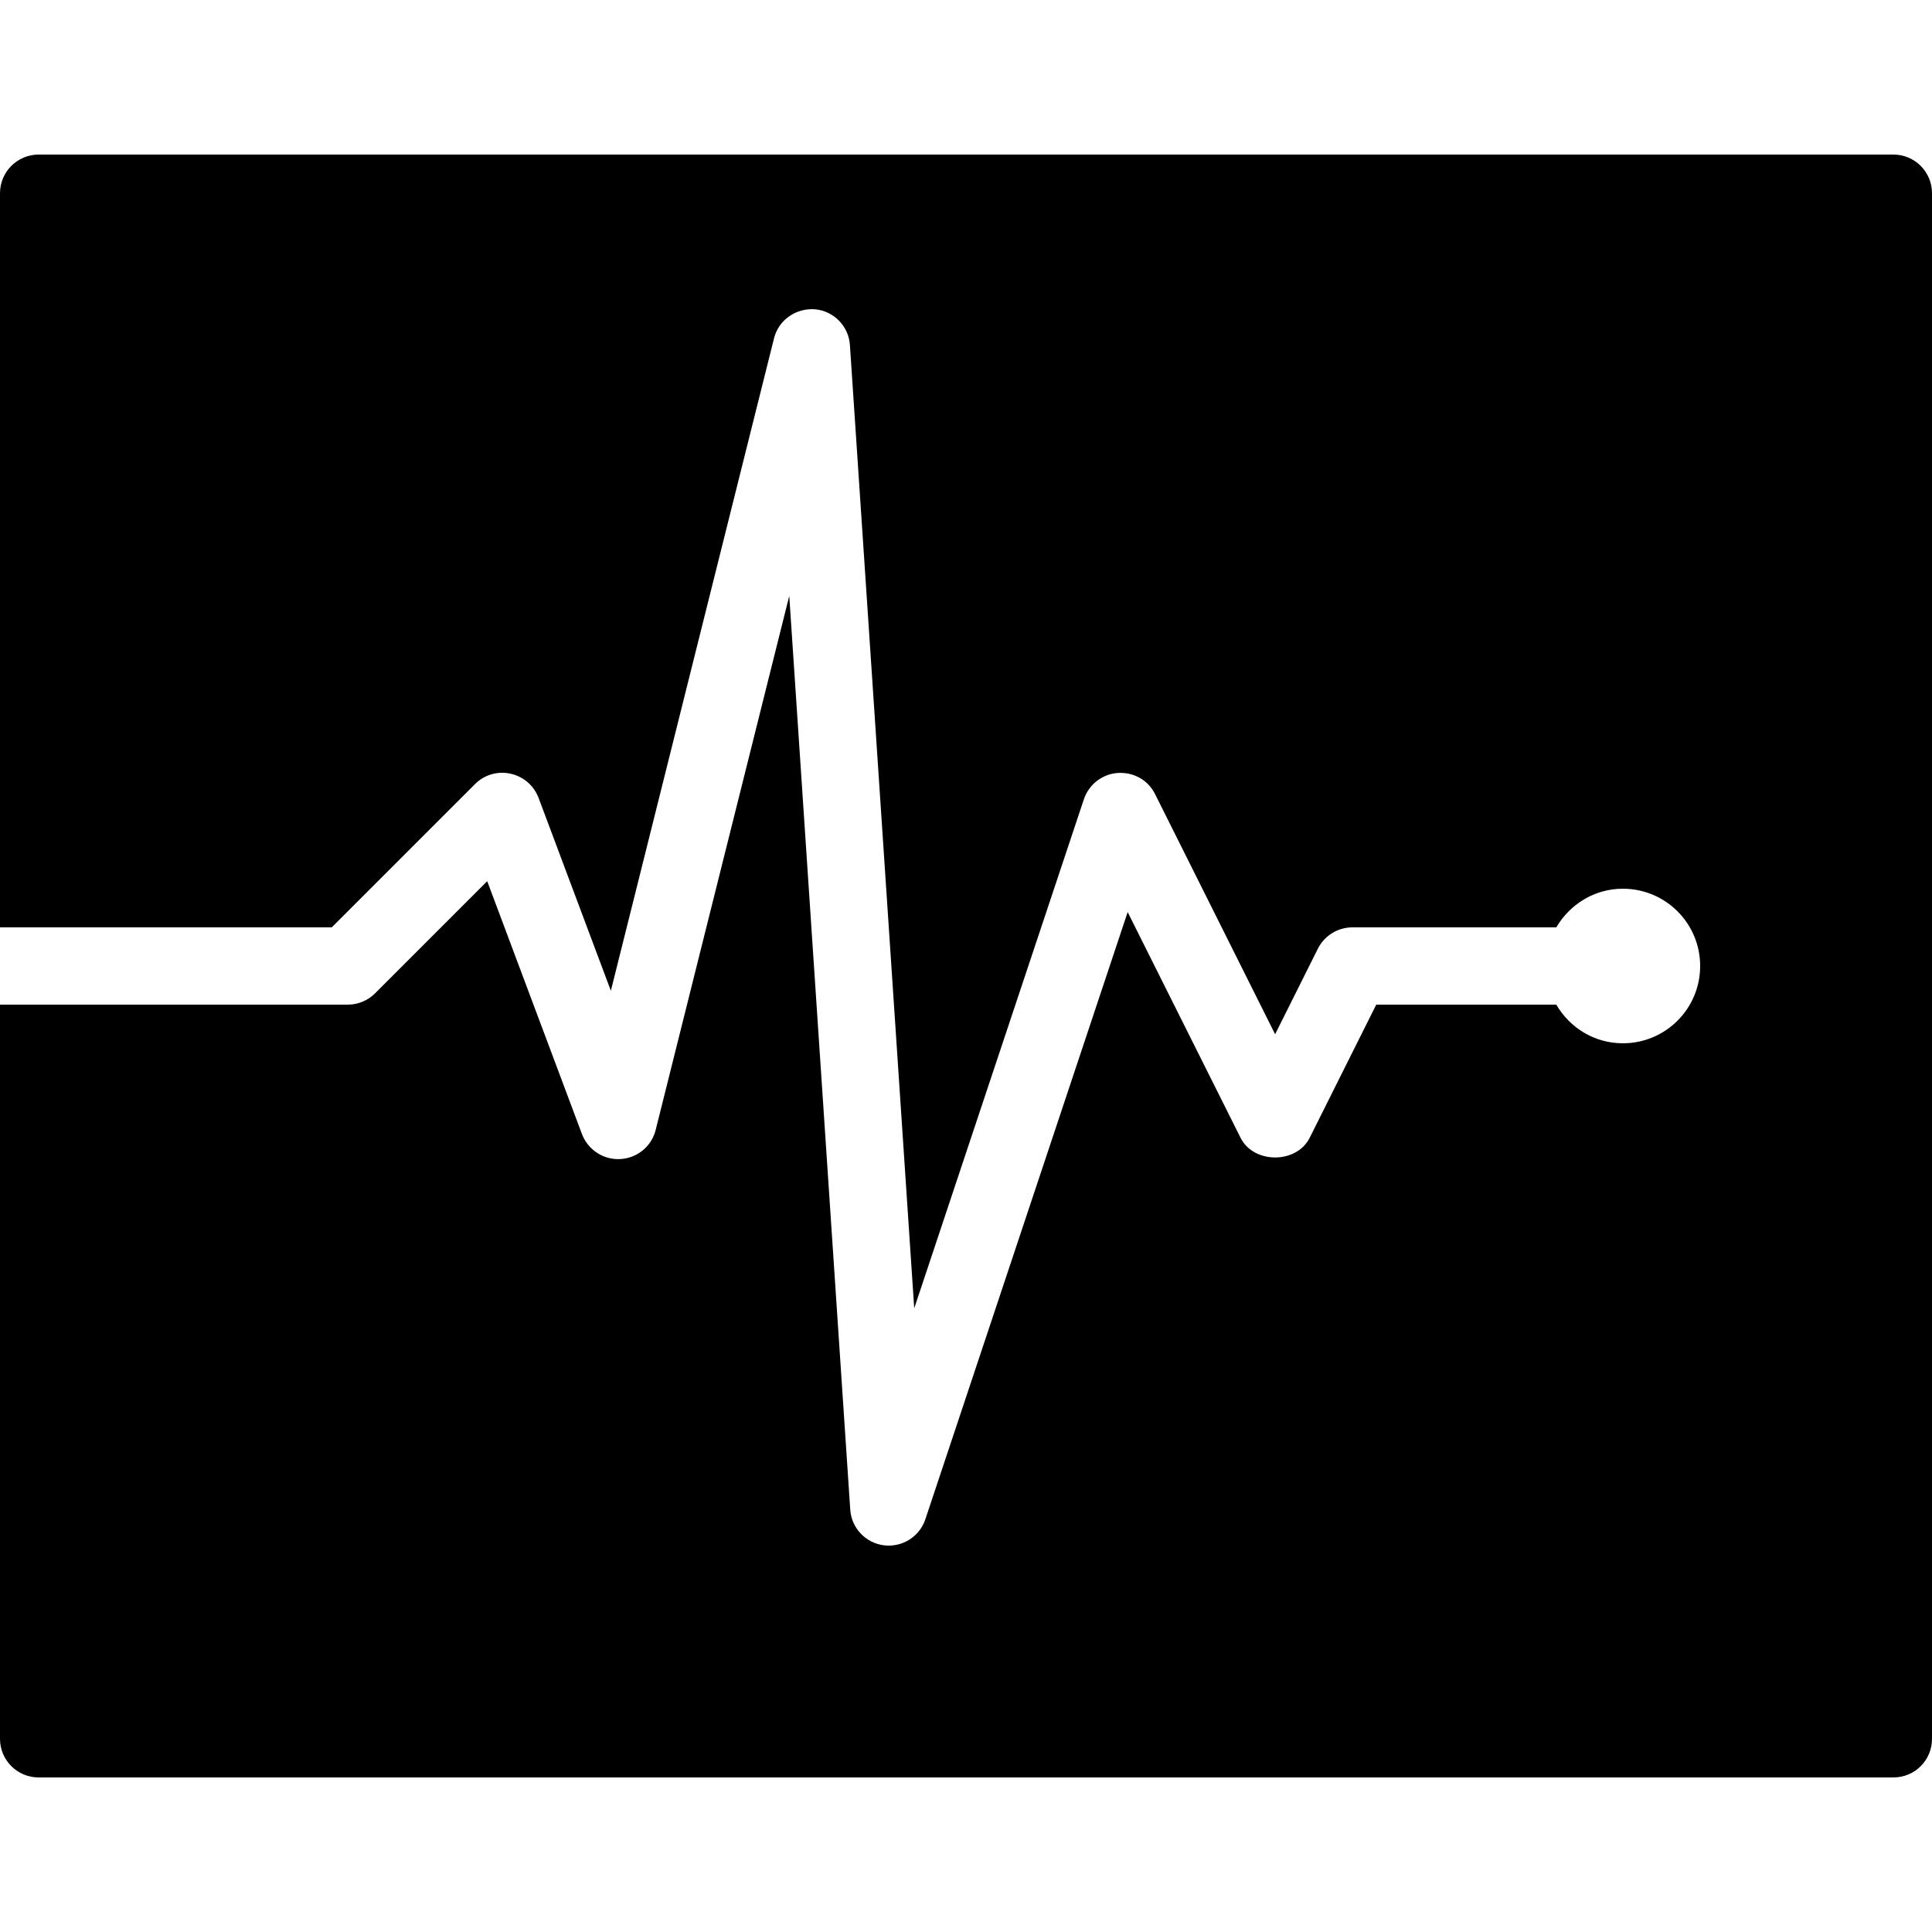
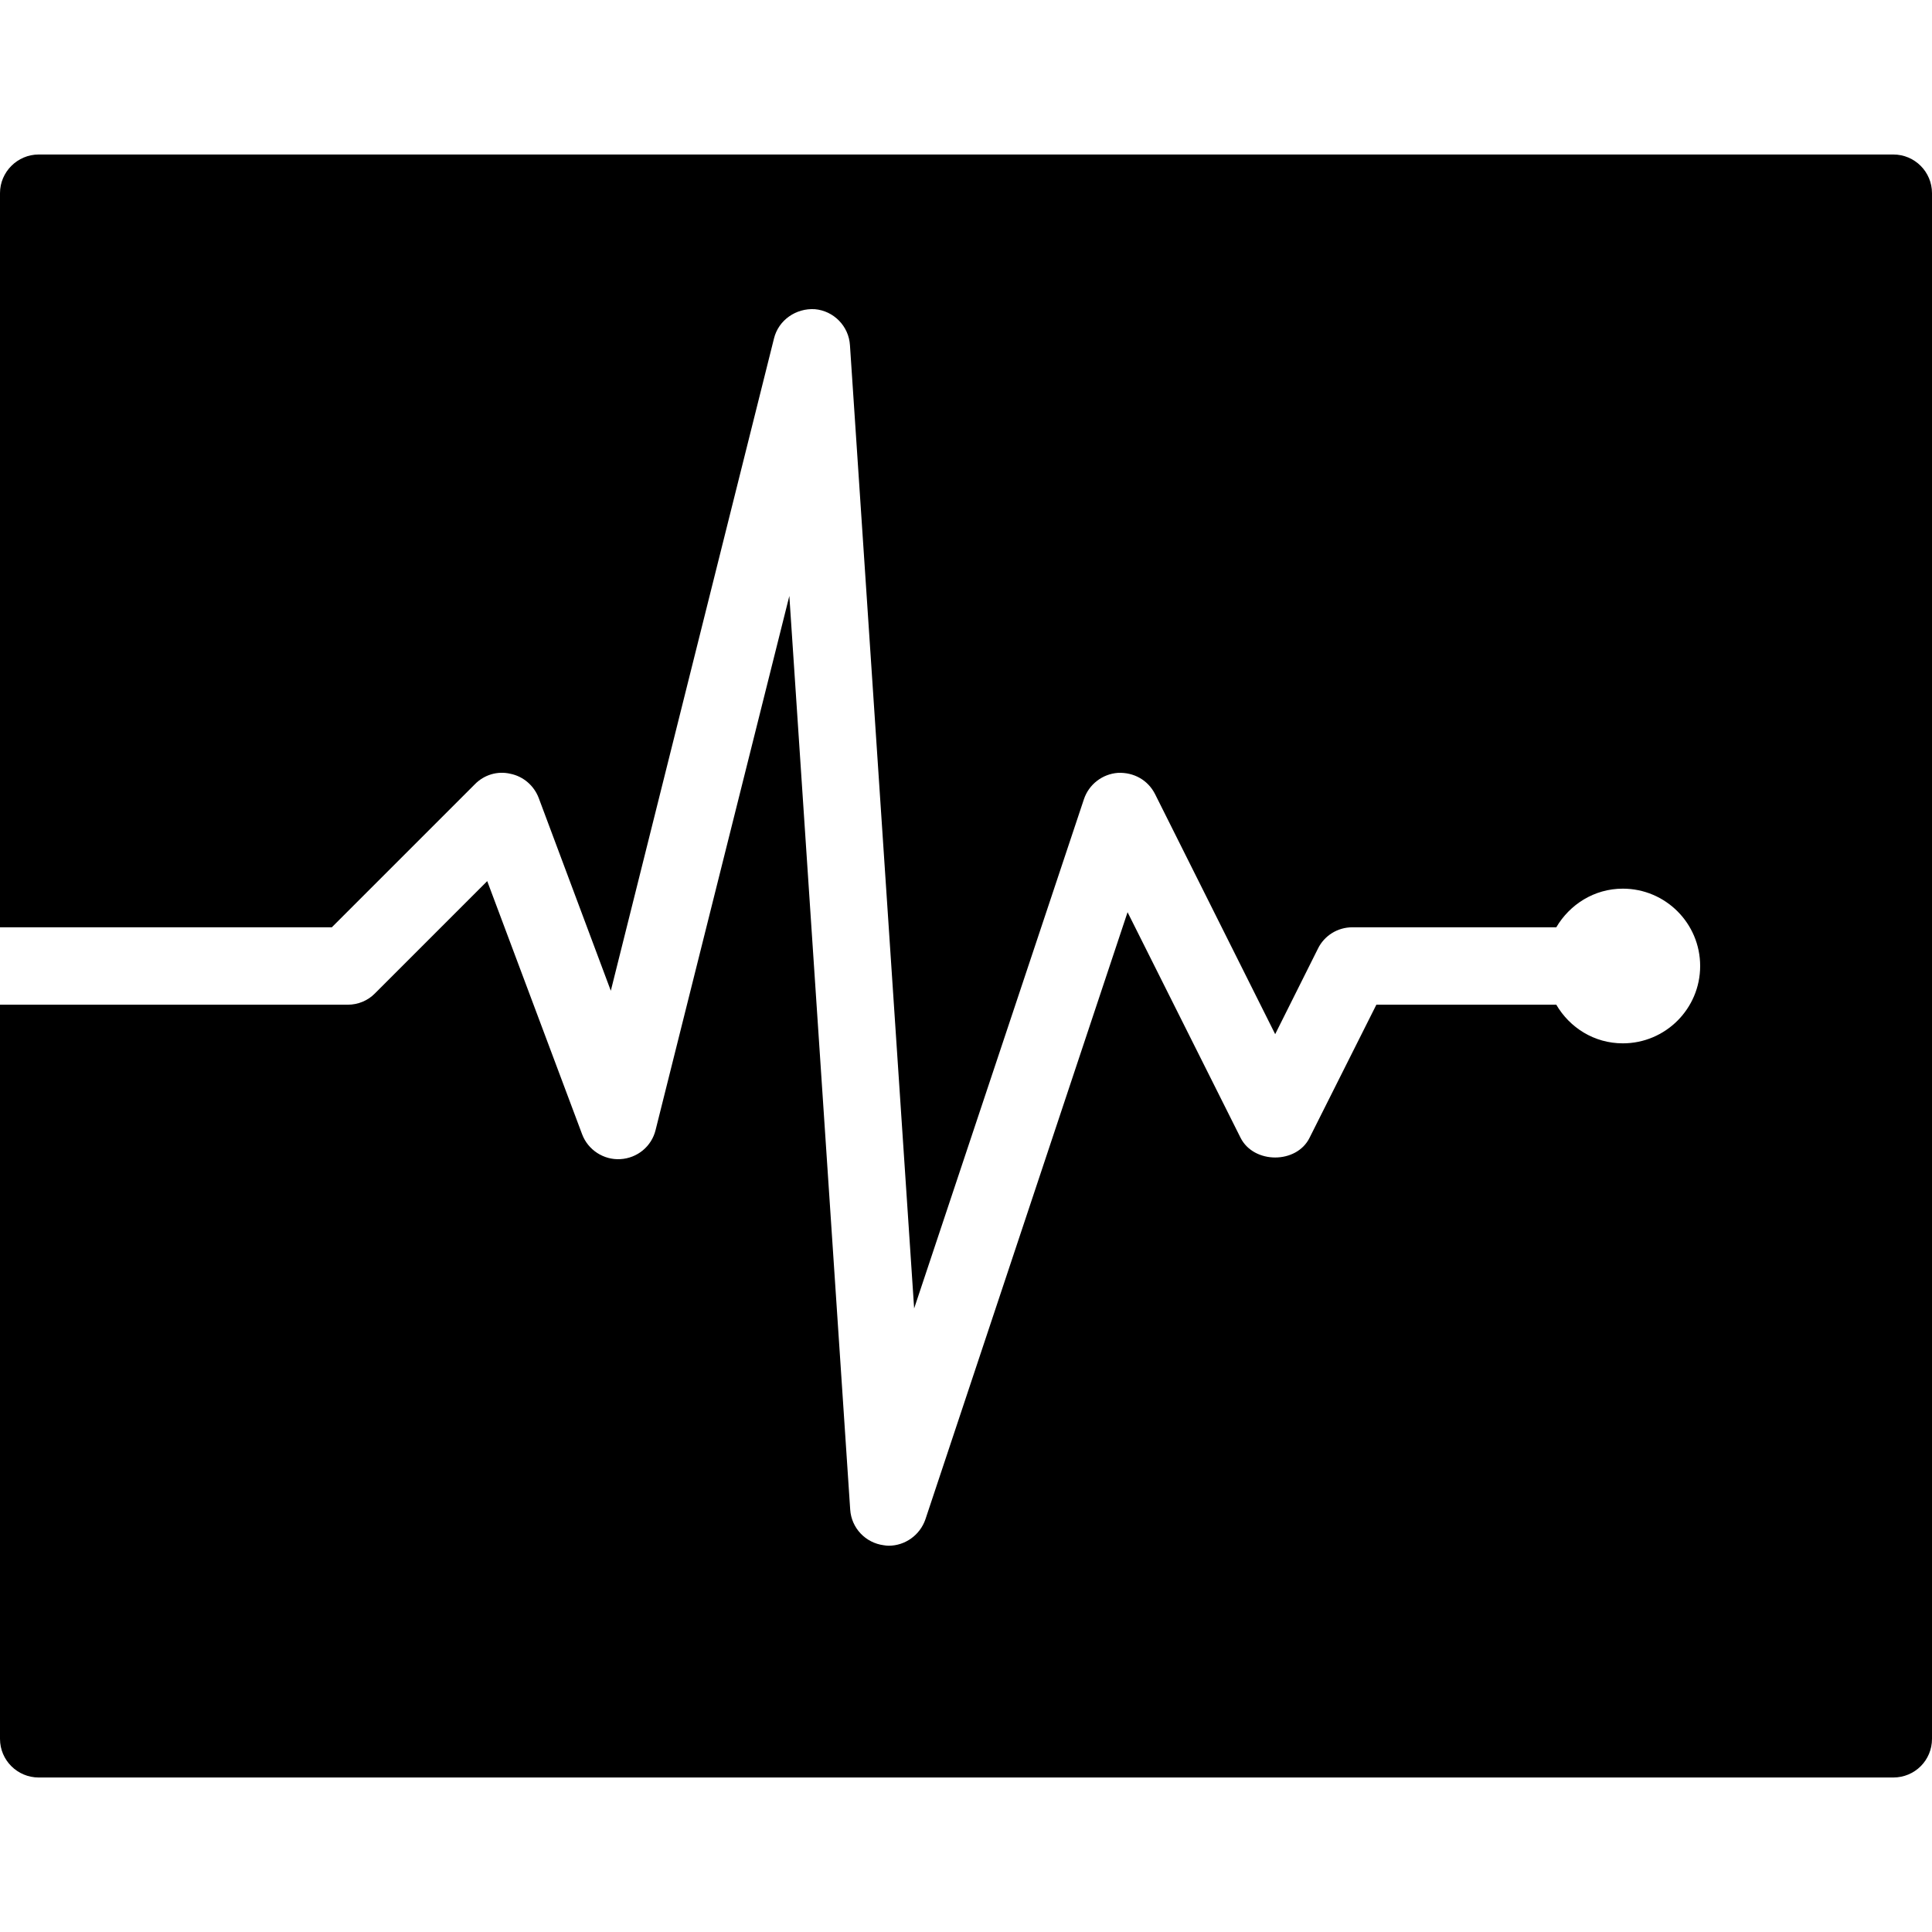
- <svg xmlns="http://www.w3.org/2000/svg" viewBox="0 0 50 50" width="32px" height="32px">
-   <path d="M 49 4 L 1 4 C 0.449 4 0 4.449 0 5 L 0 24 L 8.586 24 L 12.293 20.293 C 12.531 20.051 12.879 19.949 13.211 20.023 C 13.543 20.094 13.816 20.328 13.938 20.648 L 15.809 25.641 L 20.031 8.758 C 20.148 8.281 20.598 7.969 21.09 8.004 C 21.578 8.047 21.965 8.441 21.996 8.934 L 23.66 33.859 L 28.051 20.684 C 28.18 20.301 28.527 20.031 28.93 20.004 C 29.348 19.98 29.715 20.191 29.895 20.555 L 33 26.766 L 34.105 24.555 C 34.273 24.215 34.621 24 35 24 L 40.277 24 C 40.625 23.406 41.262 23 42 23 C 43.105 23 44 23.895 44 25 C 44 26.105 43.105 27 42 27 C 41.262 27 40.625 26.598 40.277 26 L 35.617 26 L 33.895 29.445 C 33.555 30.125 32.445 30.125 32.105 29.445 L 29.184 23.605 L 23.949 39.316 C 23.812 39.73 23.426 40 23 40 C 22.957 40 22.914 39.996 22.871 39.992 C 22.398 39.93 22.035 39.543 22.004 39.066 L 20.426 15.422 L 16.969 29.242 C 16.863 29.668 16.492 29.973 16.055 29.996 C 15.625 30.023 15.219 29.762 15.062 29.352 L 12.609 22.805 L 9.707 25.707 C 9.52 25.895 9.266 26 9 26 L 0 26 L 0 45 C 0 45.555 0.449 46 1 46 L 49 46 C 49.555 46 50 45.555 50 45 L 50 5 C 50 4.449 49.555 4 49 4 Z" />
+ <svg xmlns="http://www.w3.org/2000/svg" width="32" height="32" viewBox="0 0 32 32">
+   <path fill-rule="nonzero" fill="rgb(0%, 0%, 0%)" fill-opacity="1" d="M 31.359 2.559 L 0.641 2.559 C 0.289 2.559 0 2.848 0 3.199 L 0 15.359 L 5.496 15.359 L 7.867 12.988 C 8.02 12.832 8.242 12.766 8.453 12.816 C 8.668 12.859 8.844 13.012 8.922 13.215 L 10.117 16.41 L 12.82 5.605 C 12.895 5.301 13.184 5.102 13.496 5.121 C 13.809 5.148 14.059 5.402 14.078 5.719 L 15.141 21.672 L 17.953 13.238 C 18.035 12.992 18.258 12.82 18.516 12.801 C 18.781 12.789 19.016 12.922 19.133 13.156 L 21.121 17.129 L 21.828 15.715 C 21.934 15.496 22.156 15.359 22.398 15.359 L 25.777 15.359 C 26 14.98 26.406 14.719 26.879 14.719 C 27.586 14.719 28.16 15.293 28.16 16 C 28.16 16.707 27.586 17.281 26.879 17.281 C 26.406 17.281 26 17.023 25.777 16.641 L 22.797 16.641 L 21.691 18.844 C 21.477 19.281 20.766 19.281 20.547 18.844 L 18.676 15.109 L 15.328 25.164 C 15.238 25.426 14.992 25.602 14.719 25.602 C 14.691 25.602 14.664 25.598 14.637 25.594 C 14.336 25.555 14.102 25.309 14.082 25.004 L 13.074 9.871 L 10.859 18.715 C 10.793 18.988 10.555 19.184 10.273 19.199 C 10 19.215 9.738 19.047 9.641 18.785 L 8.07 14.594 L 6.211 16.453 C 6.094 16.574 5.93 16.641 5.762 16.641 L 0 16.641 L 0 28.801 C 0 29.156 0.289 29.441 0.641 29.441 L 31.359 29.441 C 31.715 29.441 32 29.156 32 28.801 L 32 3.199 C 32 2.848 31.715 2.559 31.359 2.559 Z M 31.359 2.559 " />
</svg>
